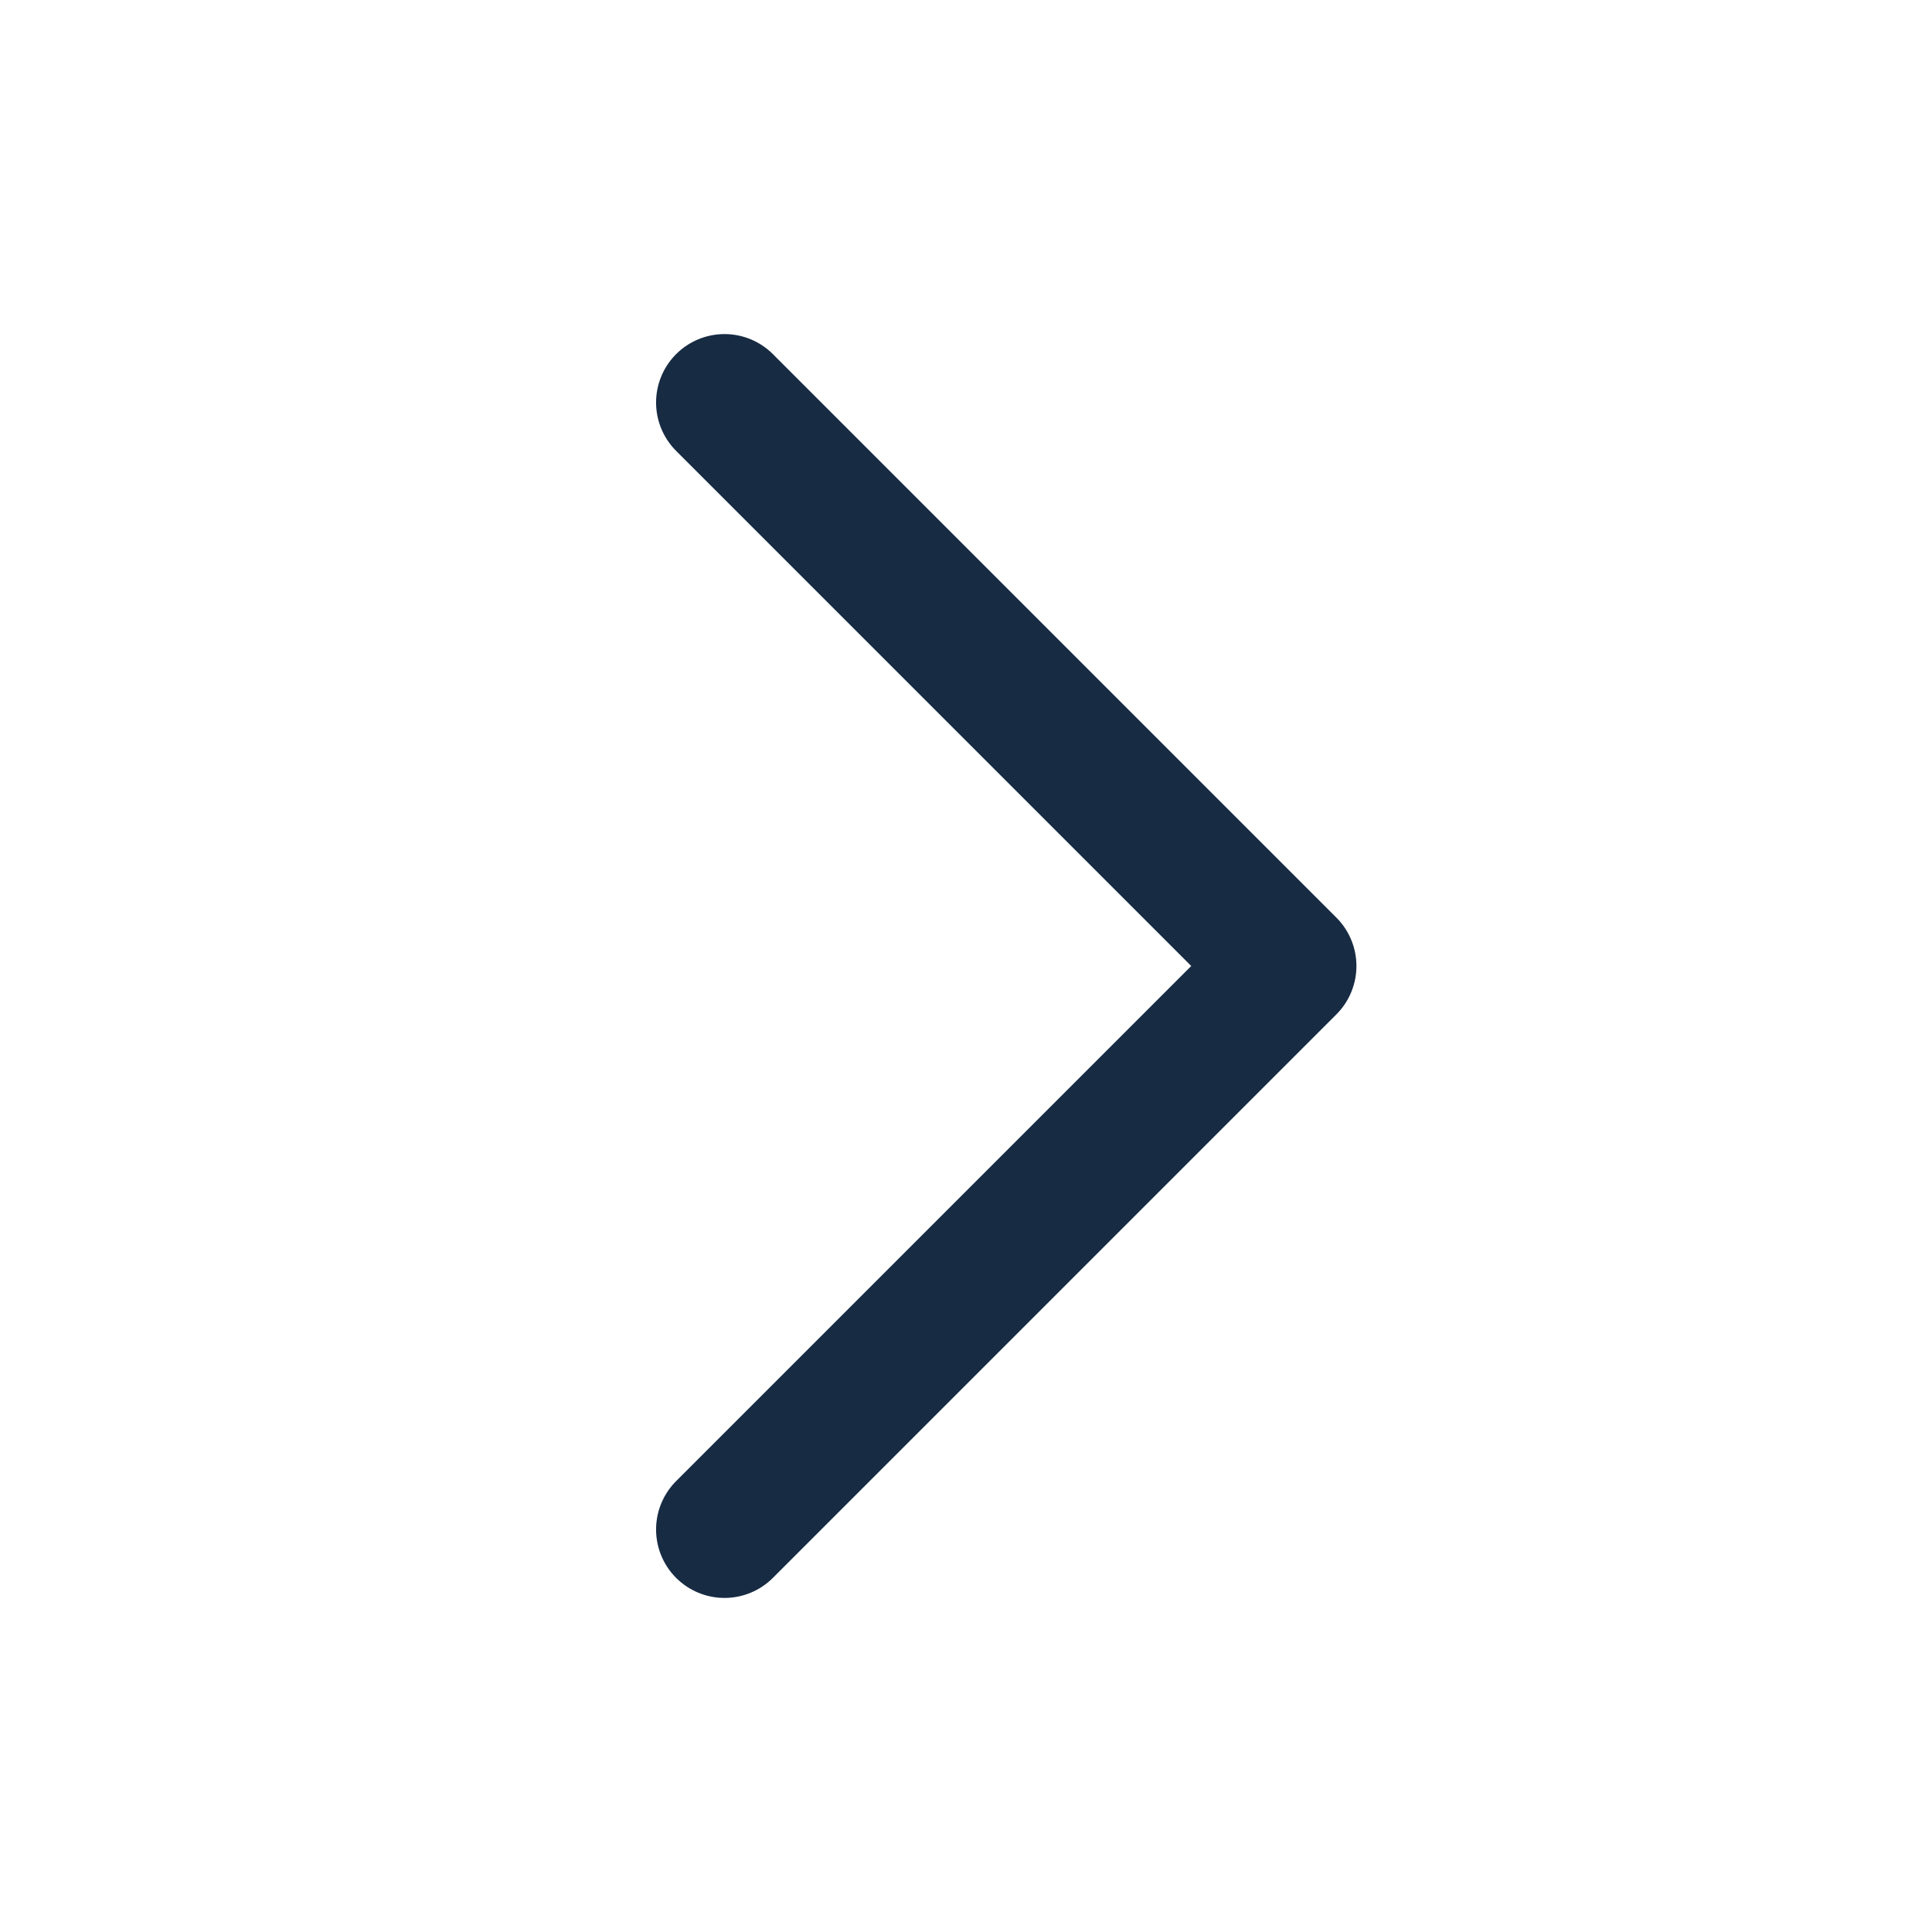
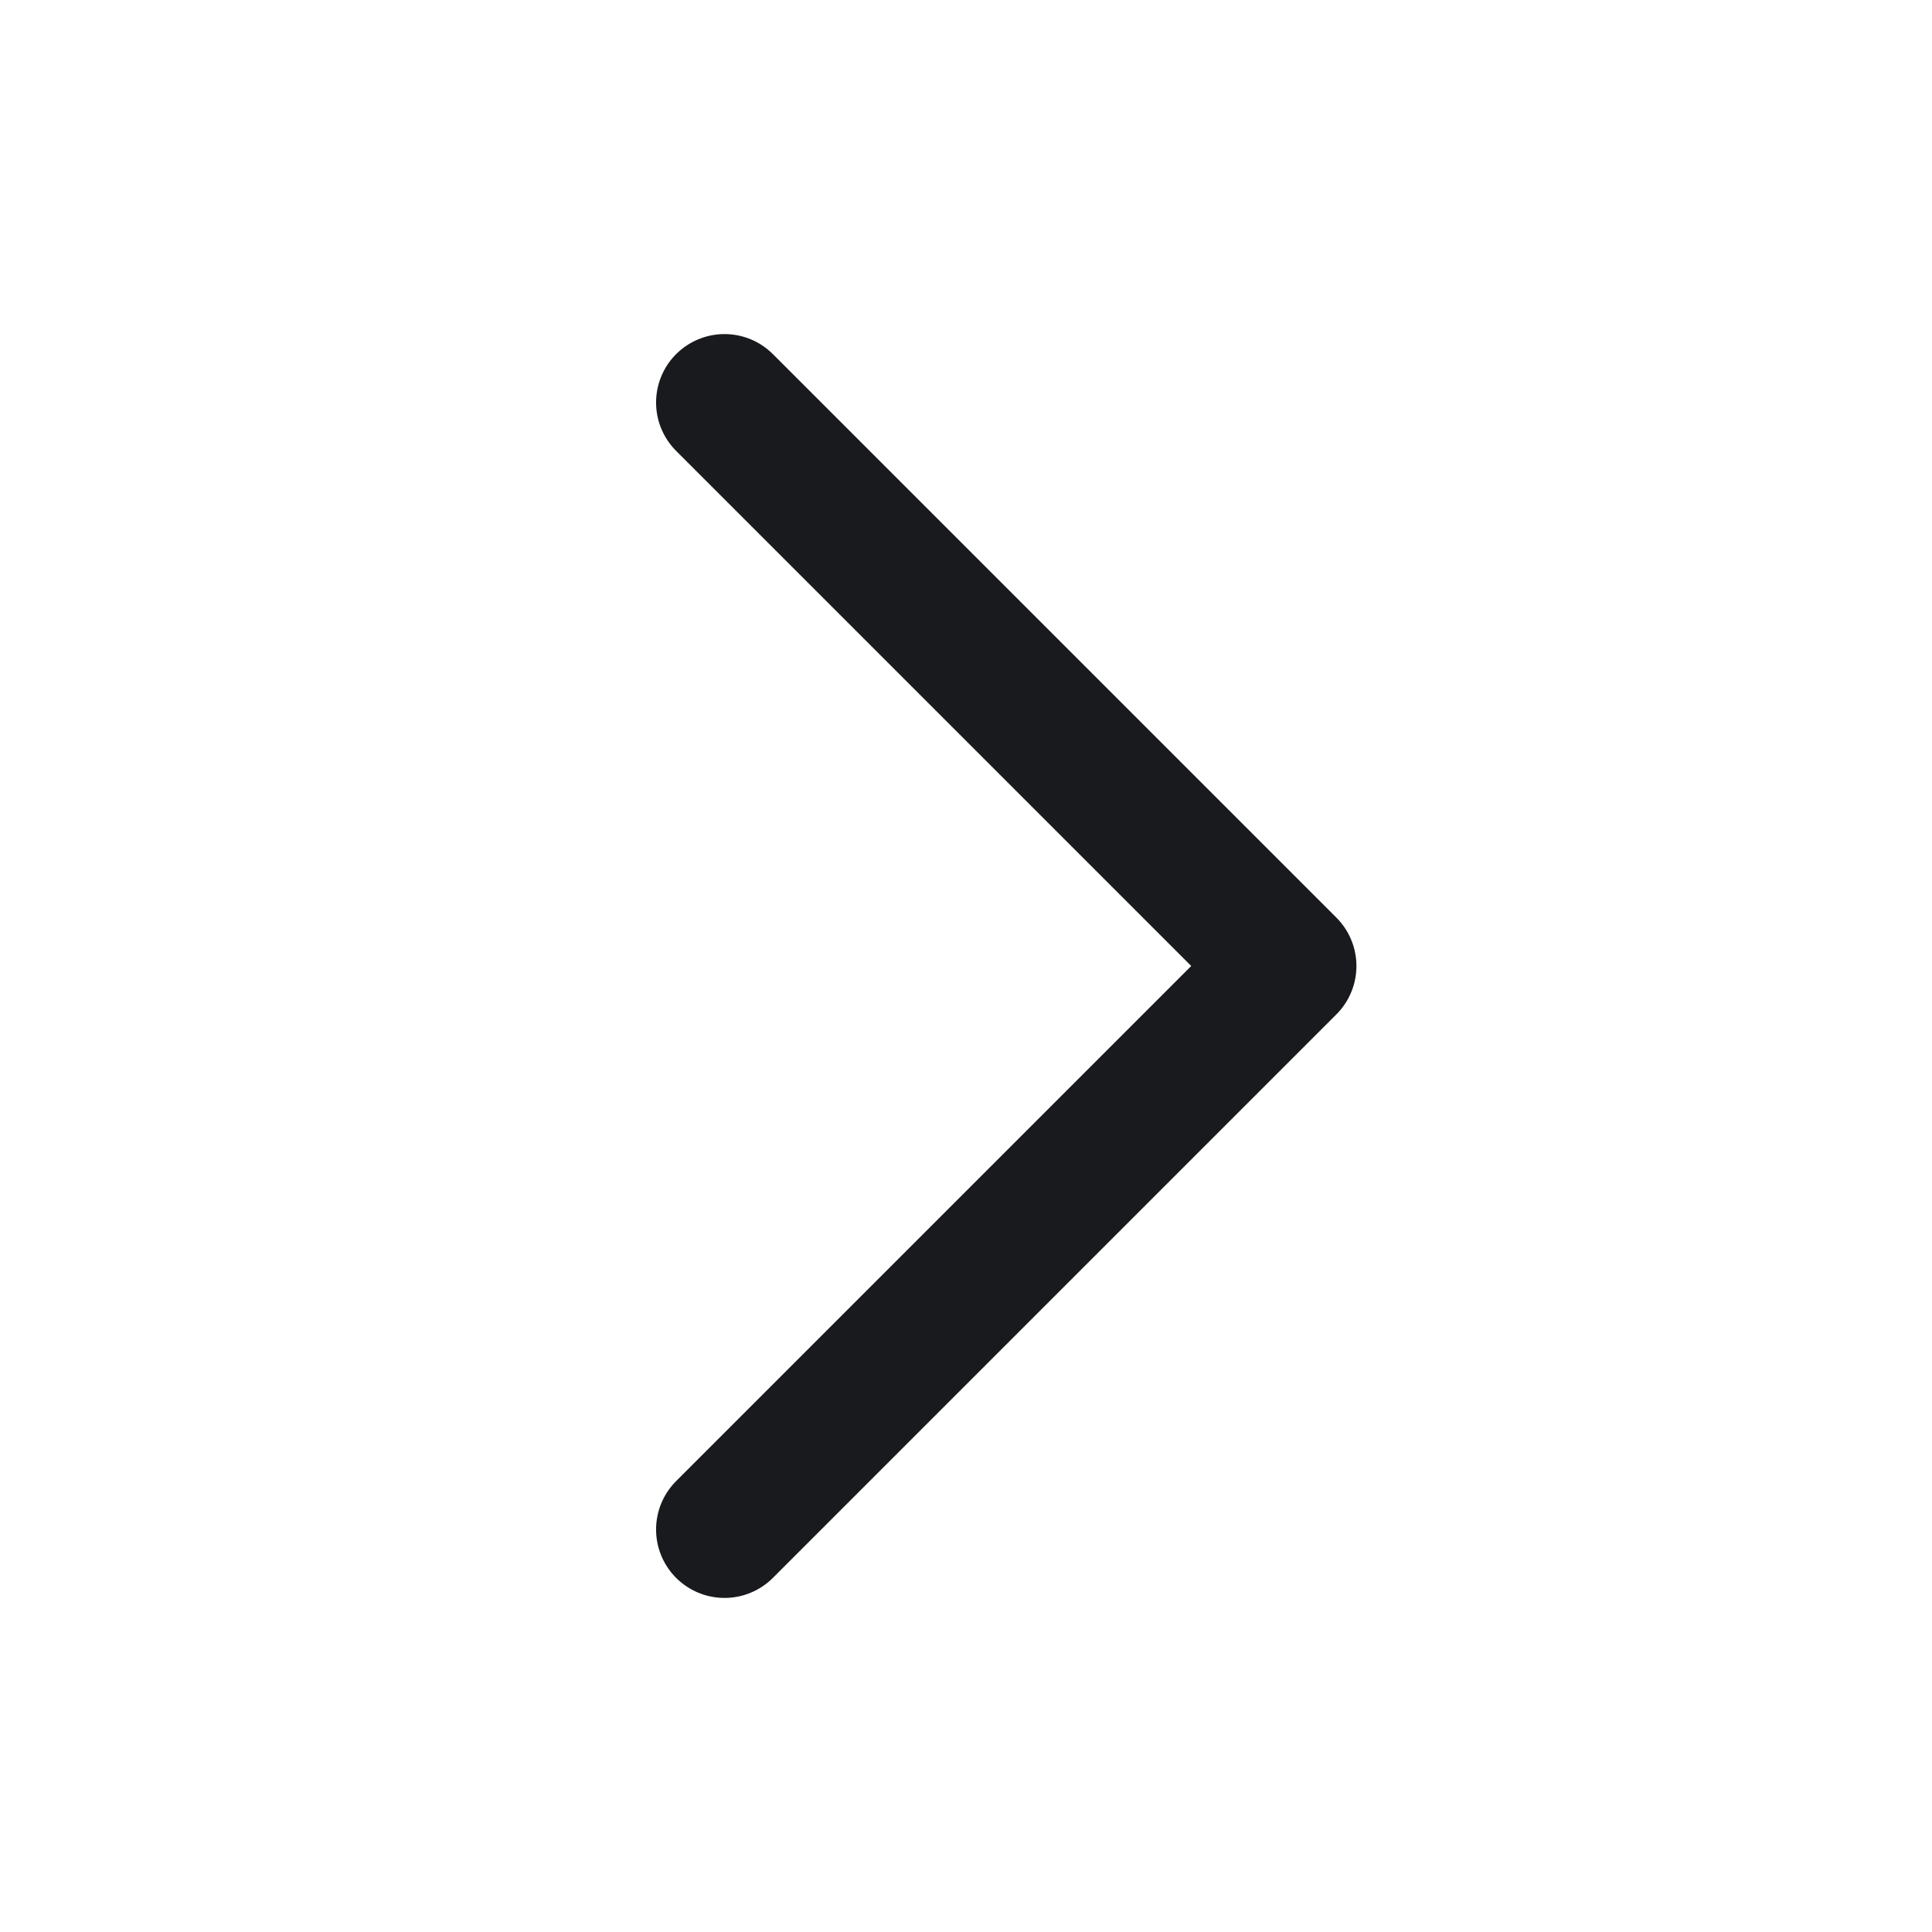
- <svg xmlns="http://www.w3.org/2000/svg" width="24" height="24" viewBox="0 0 24 24" fill="none" stroke="#172B43" stroke-width="1.7" stroke-linecap="round" stroke-linejoin="round">
+ <svg xmlns="http://www.w3.org/2000/svg" width="24" height="24" viewBox="0 0 24 24" fill="none" stroke="#191a1d" stroke-width="1.7" stroke-linecap="round" stroke-linejoin="round">
  <path d="m9 5 7 7-7 7" />
</svg>
